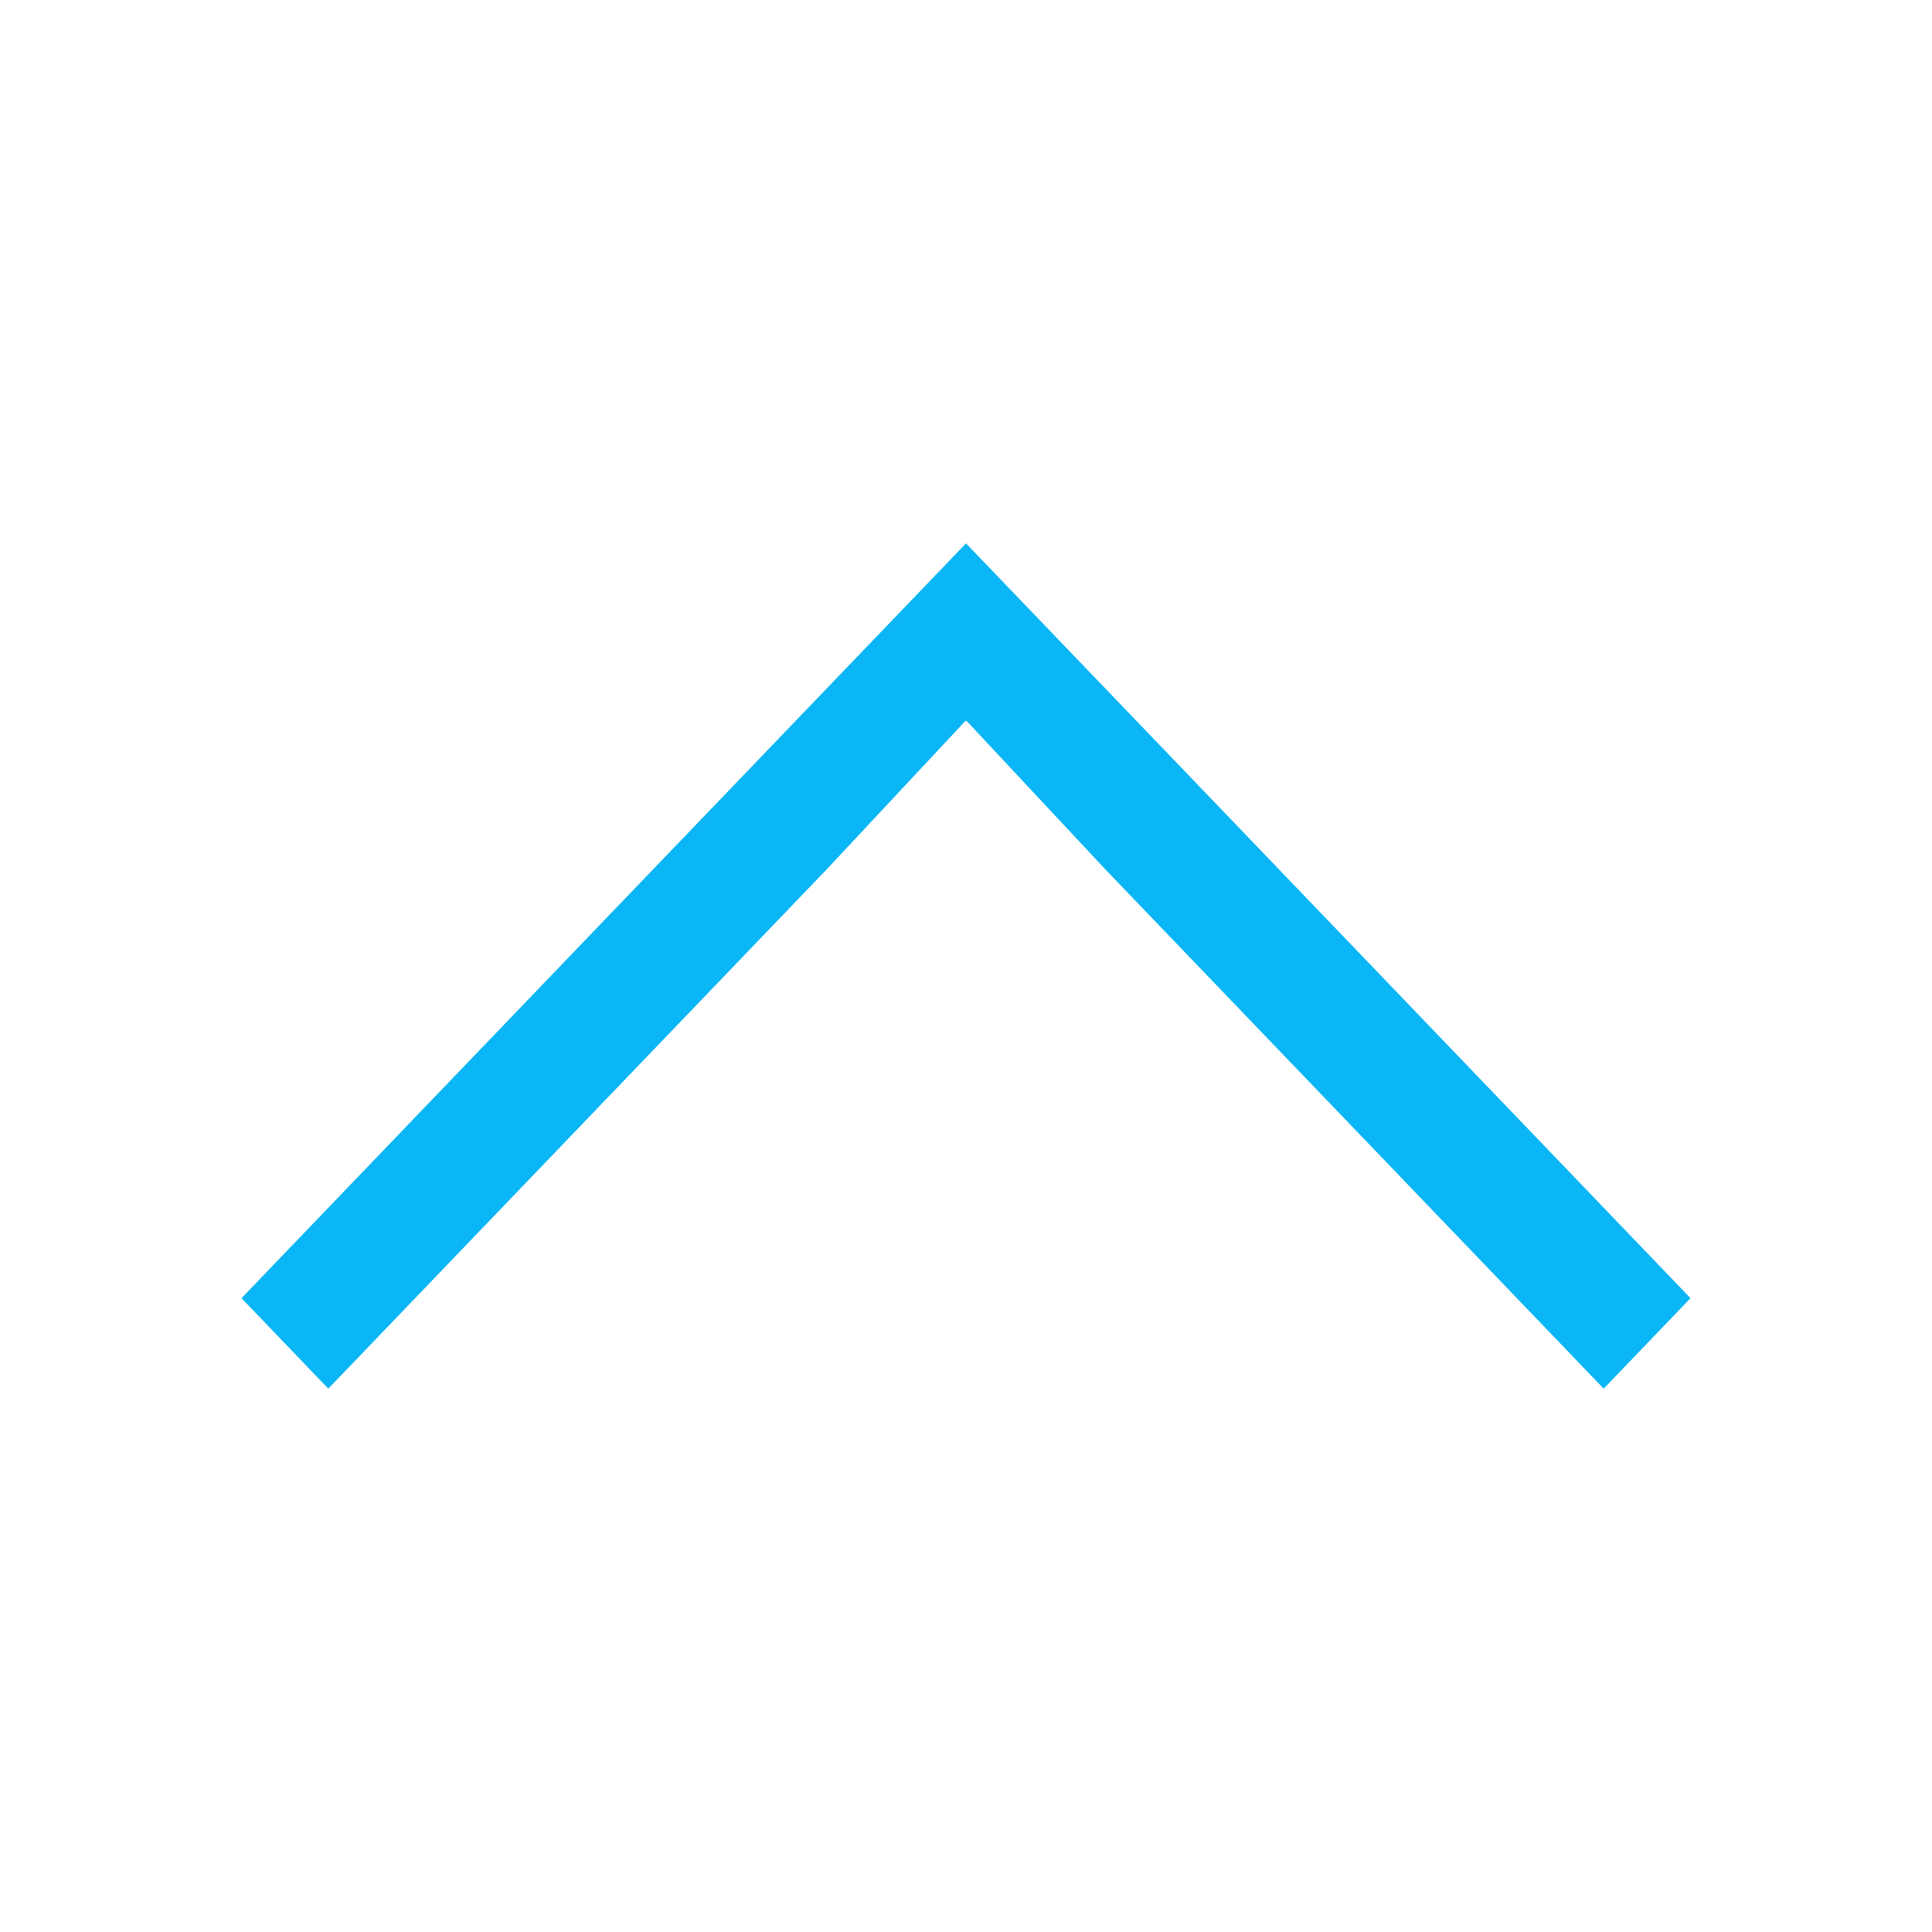
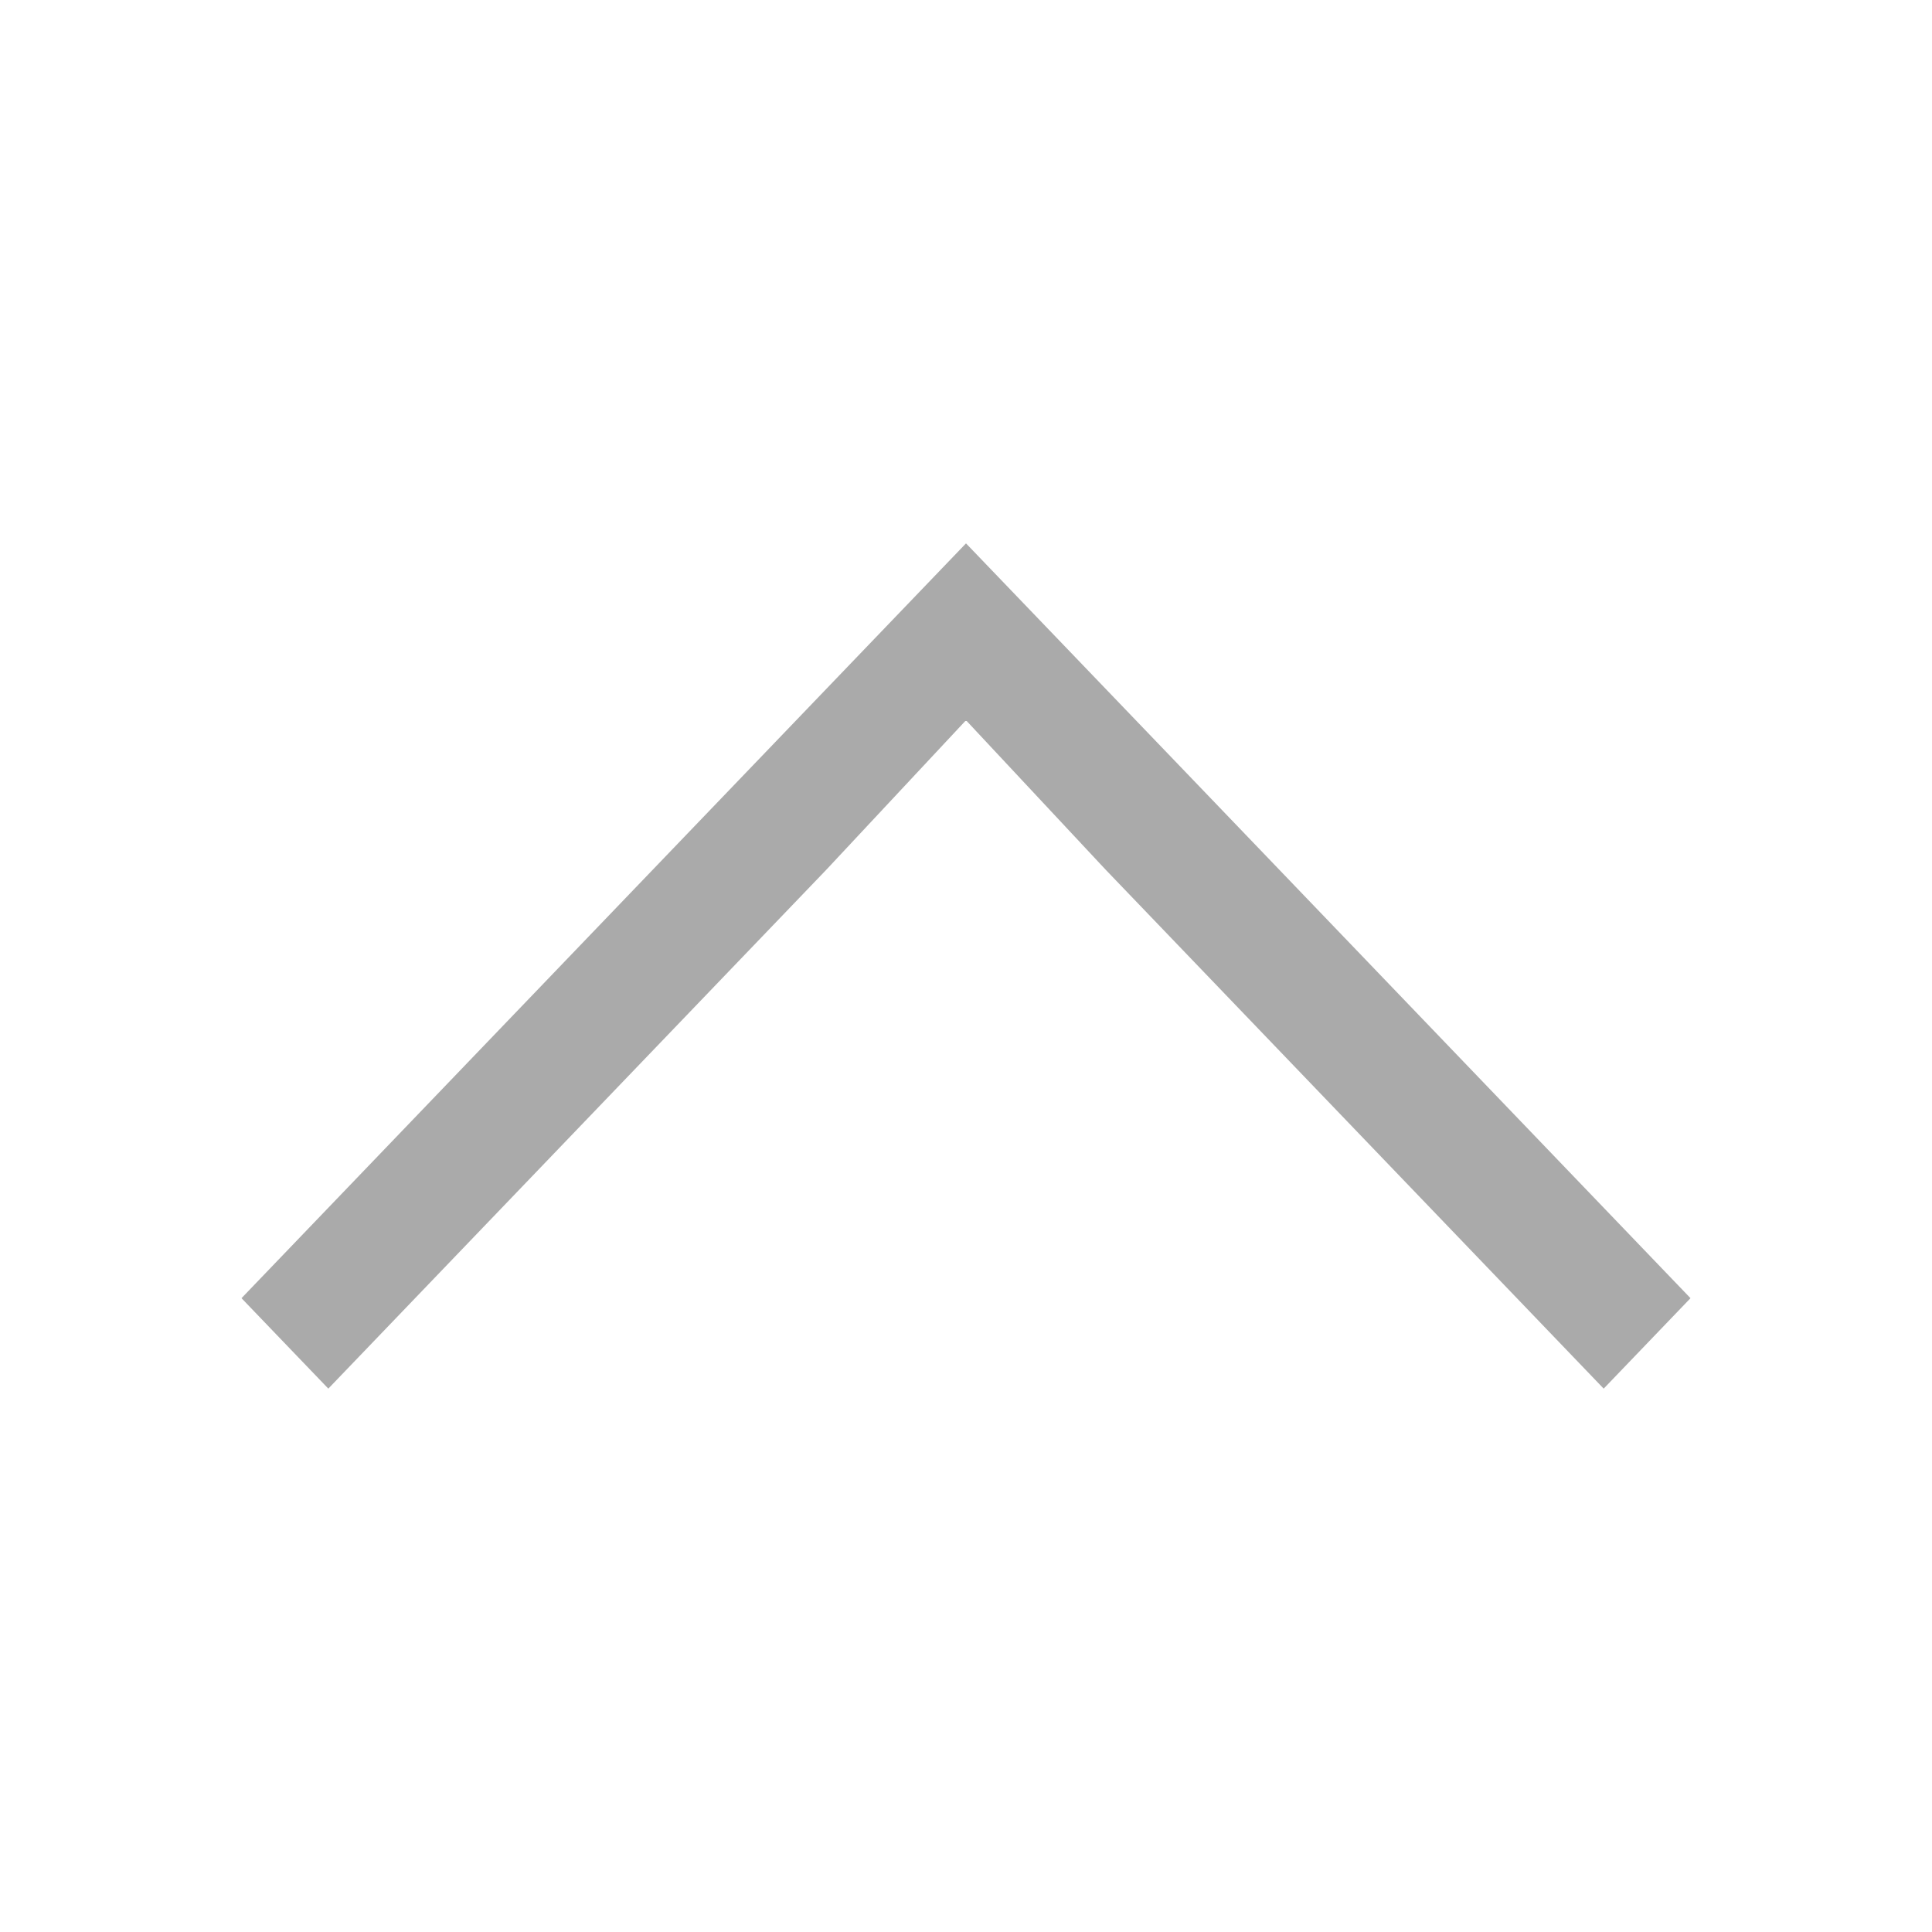
- <svg xmlns="http://www.w3.org/2000/svg" viewBox="0 0 16 16" version="1.1" id="svg6">
-   <defs id="defs3051">
-     <style type="text/css" id="current-color-scheme">
-       .ColorScheme-Text {
-         color:#4d4d4d;
-       }
-       </style>
-   </defs>
-   <path style="color:#4d4d4d;fill:#0ab6f5;fill-opacity:1;stroke:none" d="M 8,4.5 2,10.751 2.719,11.5 6.844,7.202 8,5.965 9.156,7.202 13.281,11.5 14,10.751 9.875,6.453 Z" class="ColorScheme-Text" id="path4" />
+ <svg xmlns="http://www.w3.org/2000/svg" viewBox="0 0 16 16">
+   <path style="fill:#AAAAAA;fill-opacity:1;stroke:none" d="M 8,4.5 2,10.751 2.719,11.5 6.844,7.202 8,5.965 9.156,7.202 13.281,11.5 14,10.751 9.875,6.453 Z" />
</svg>
